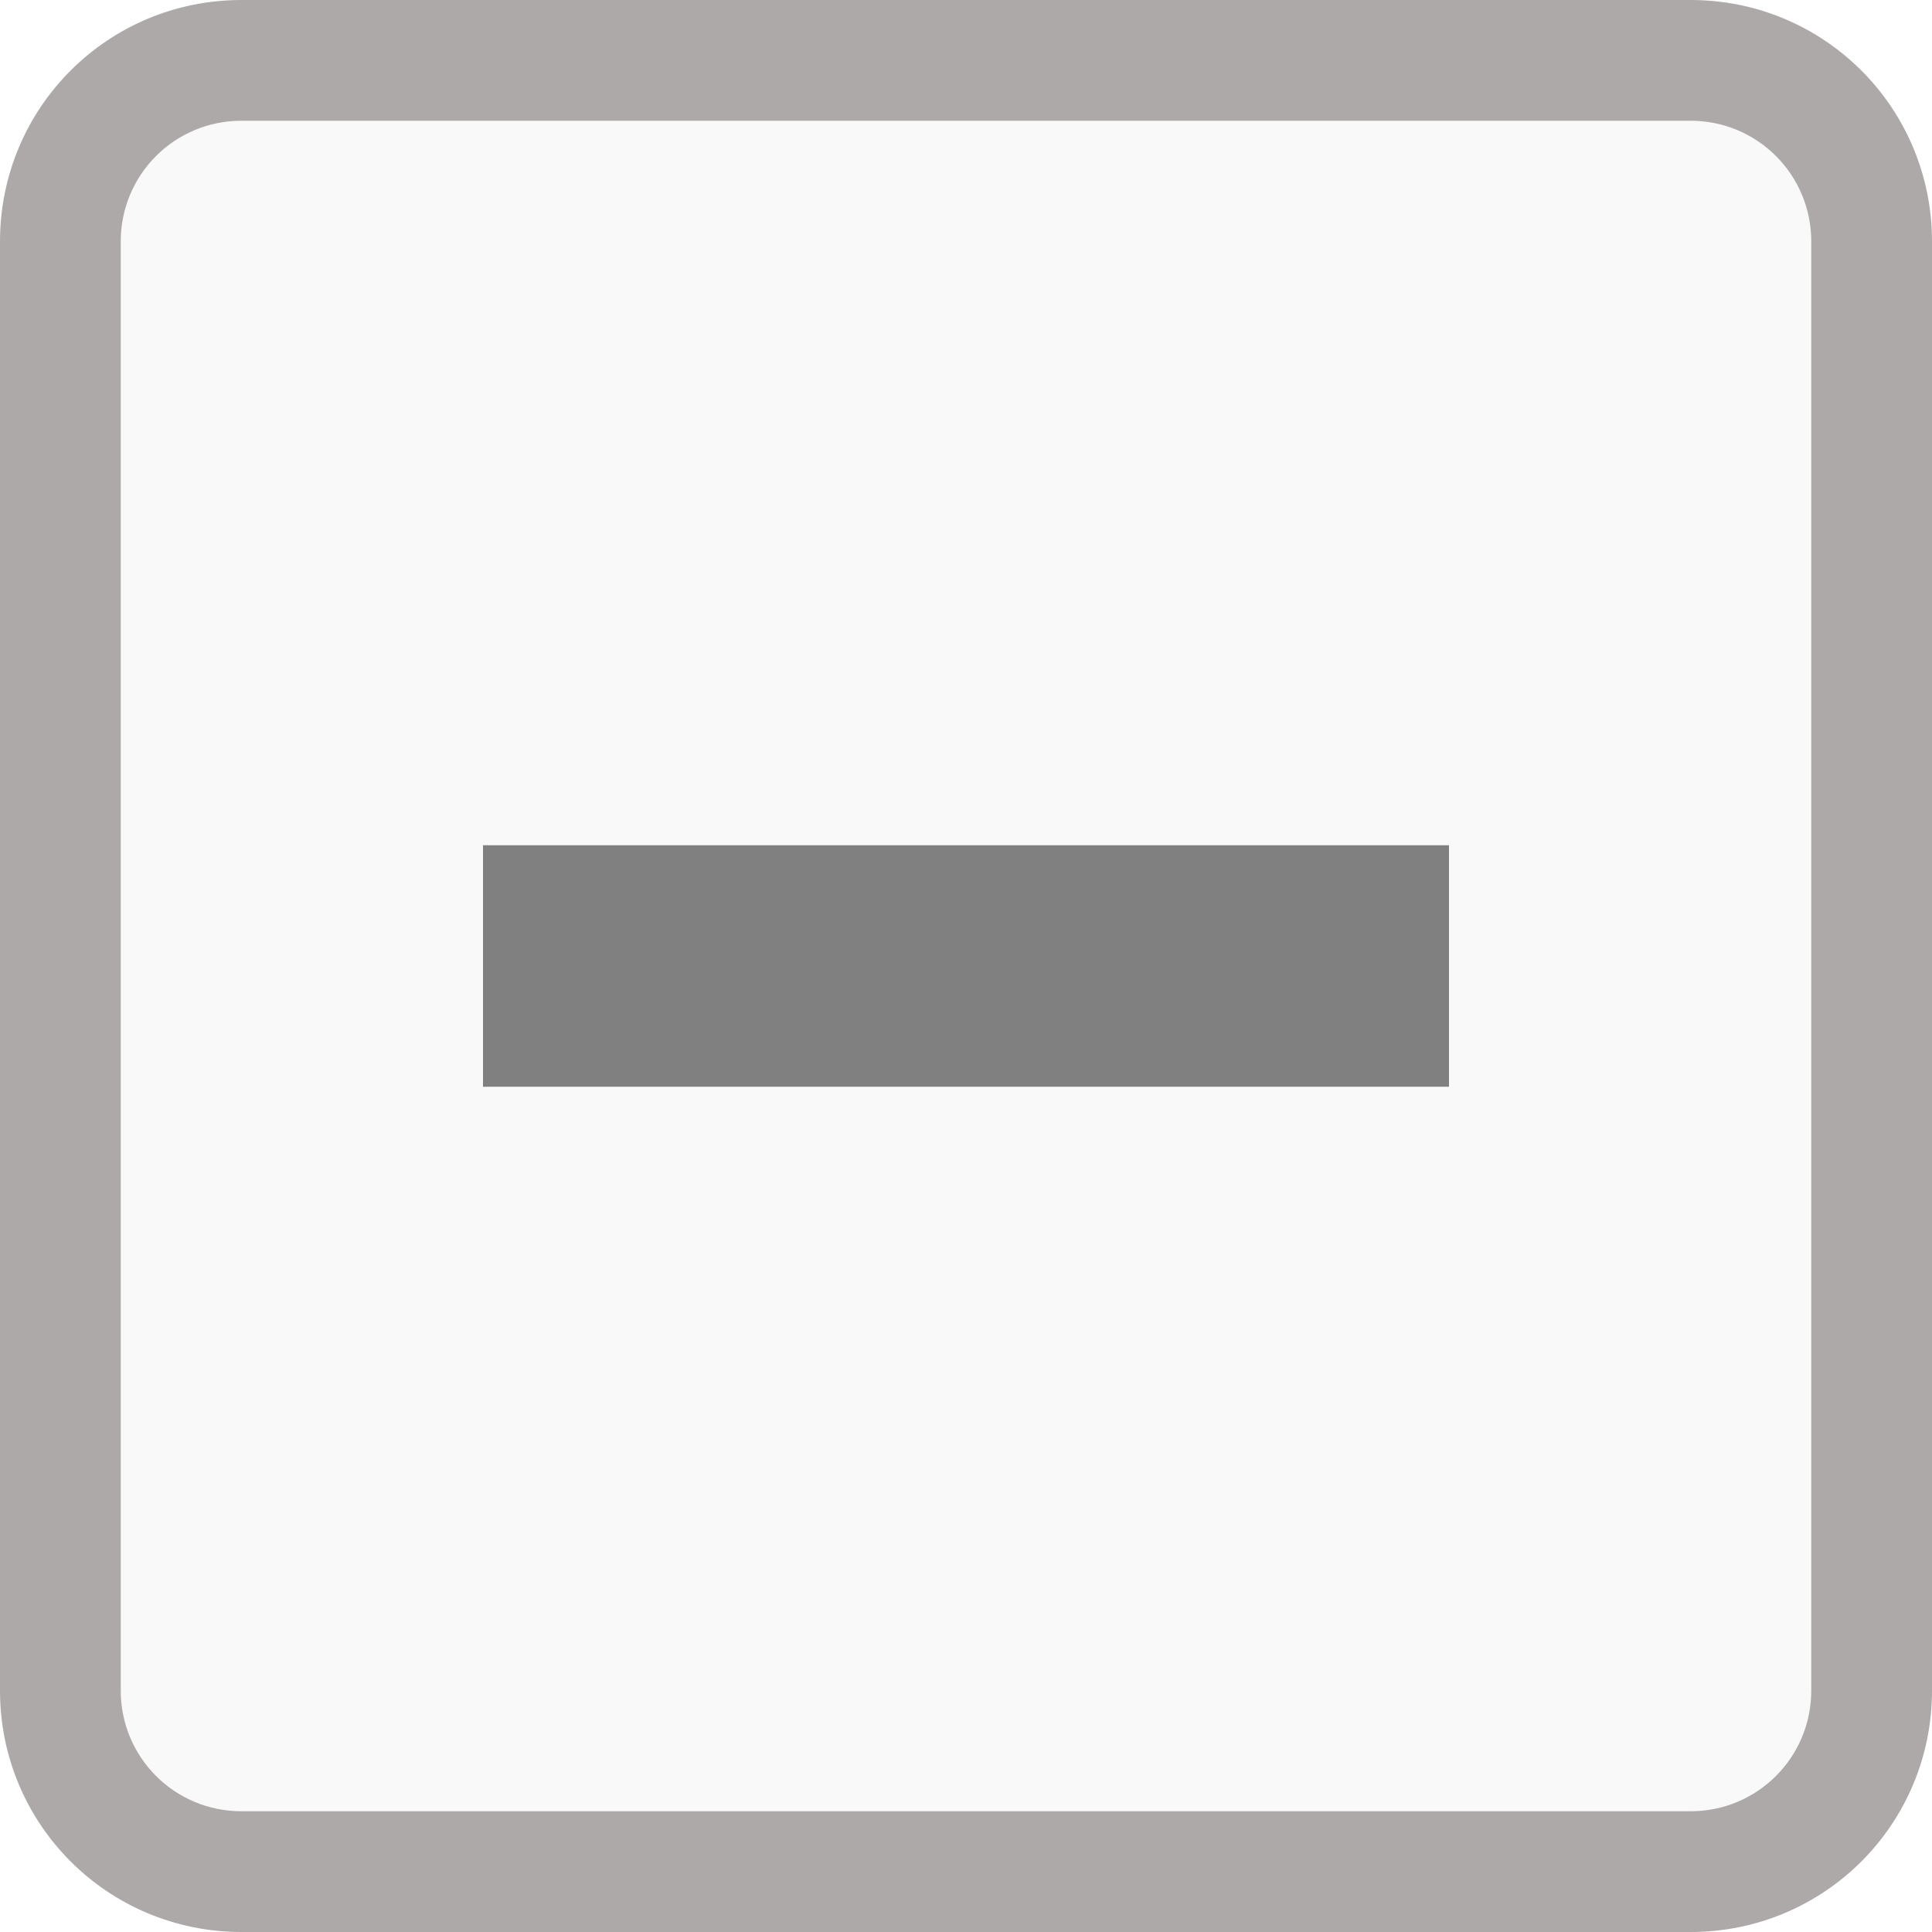
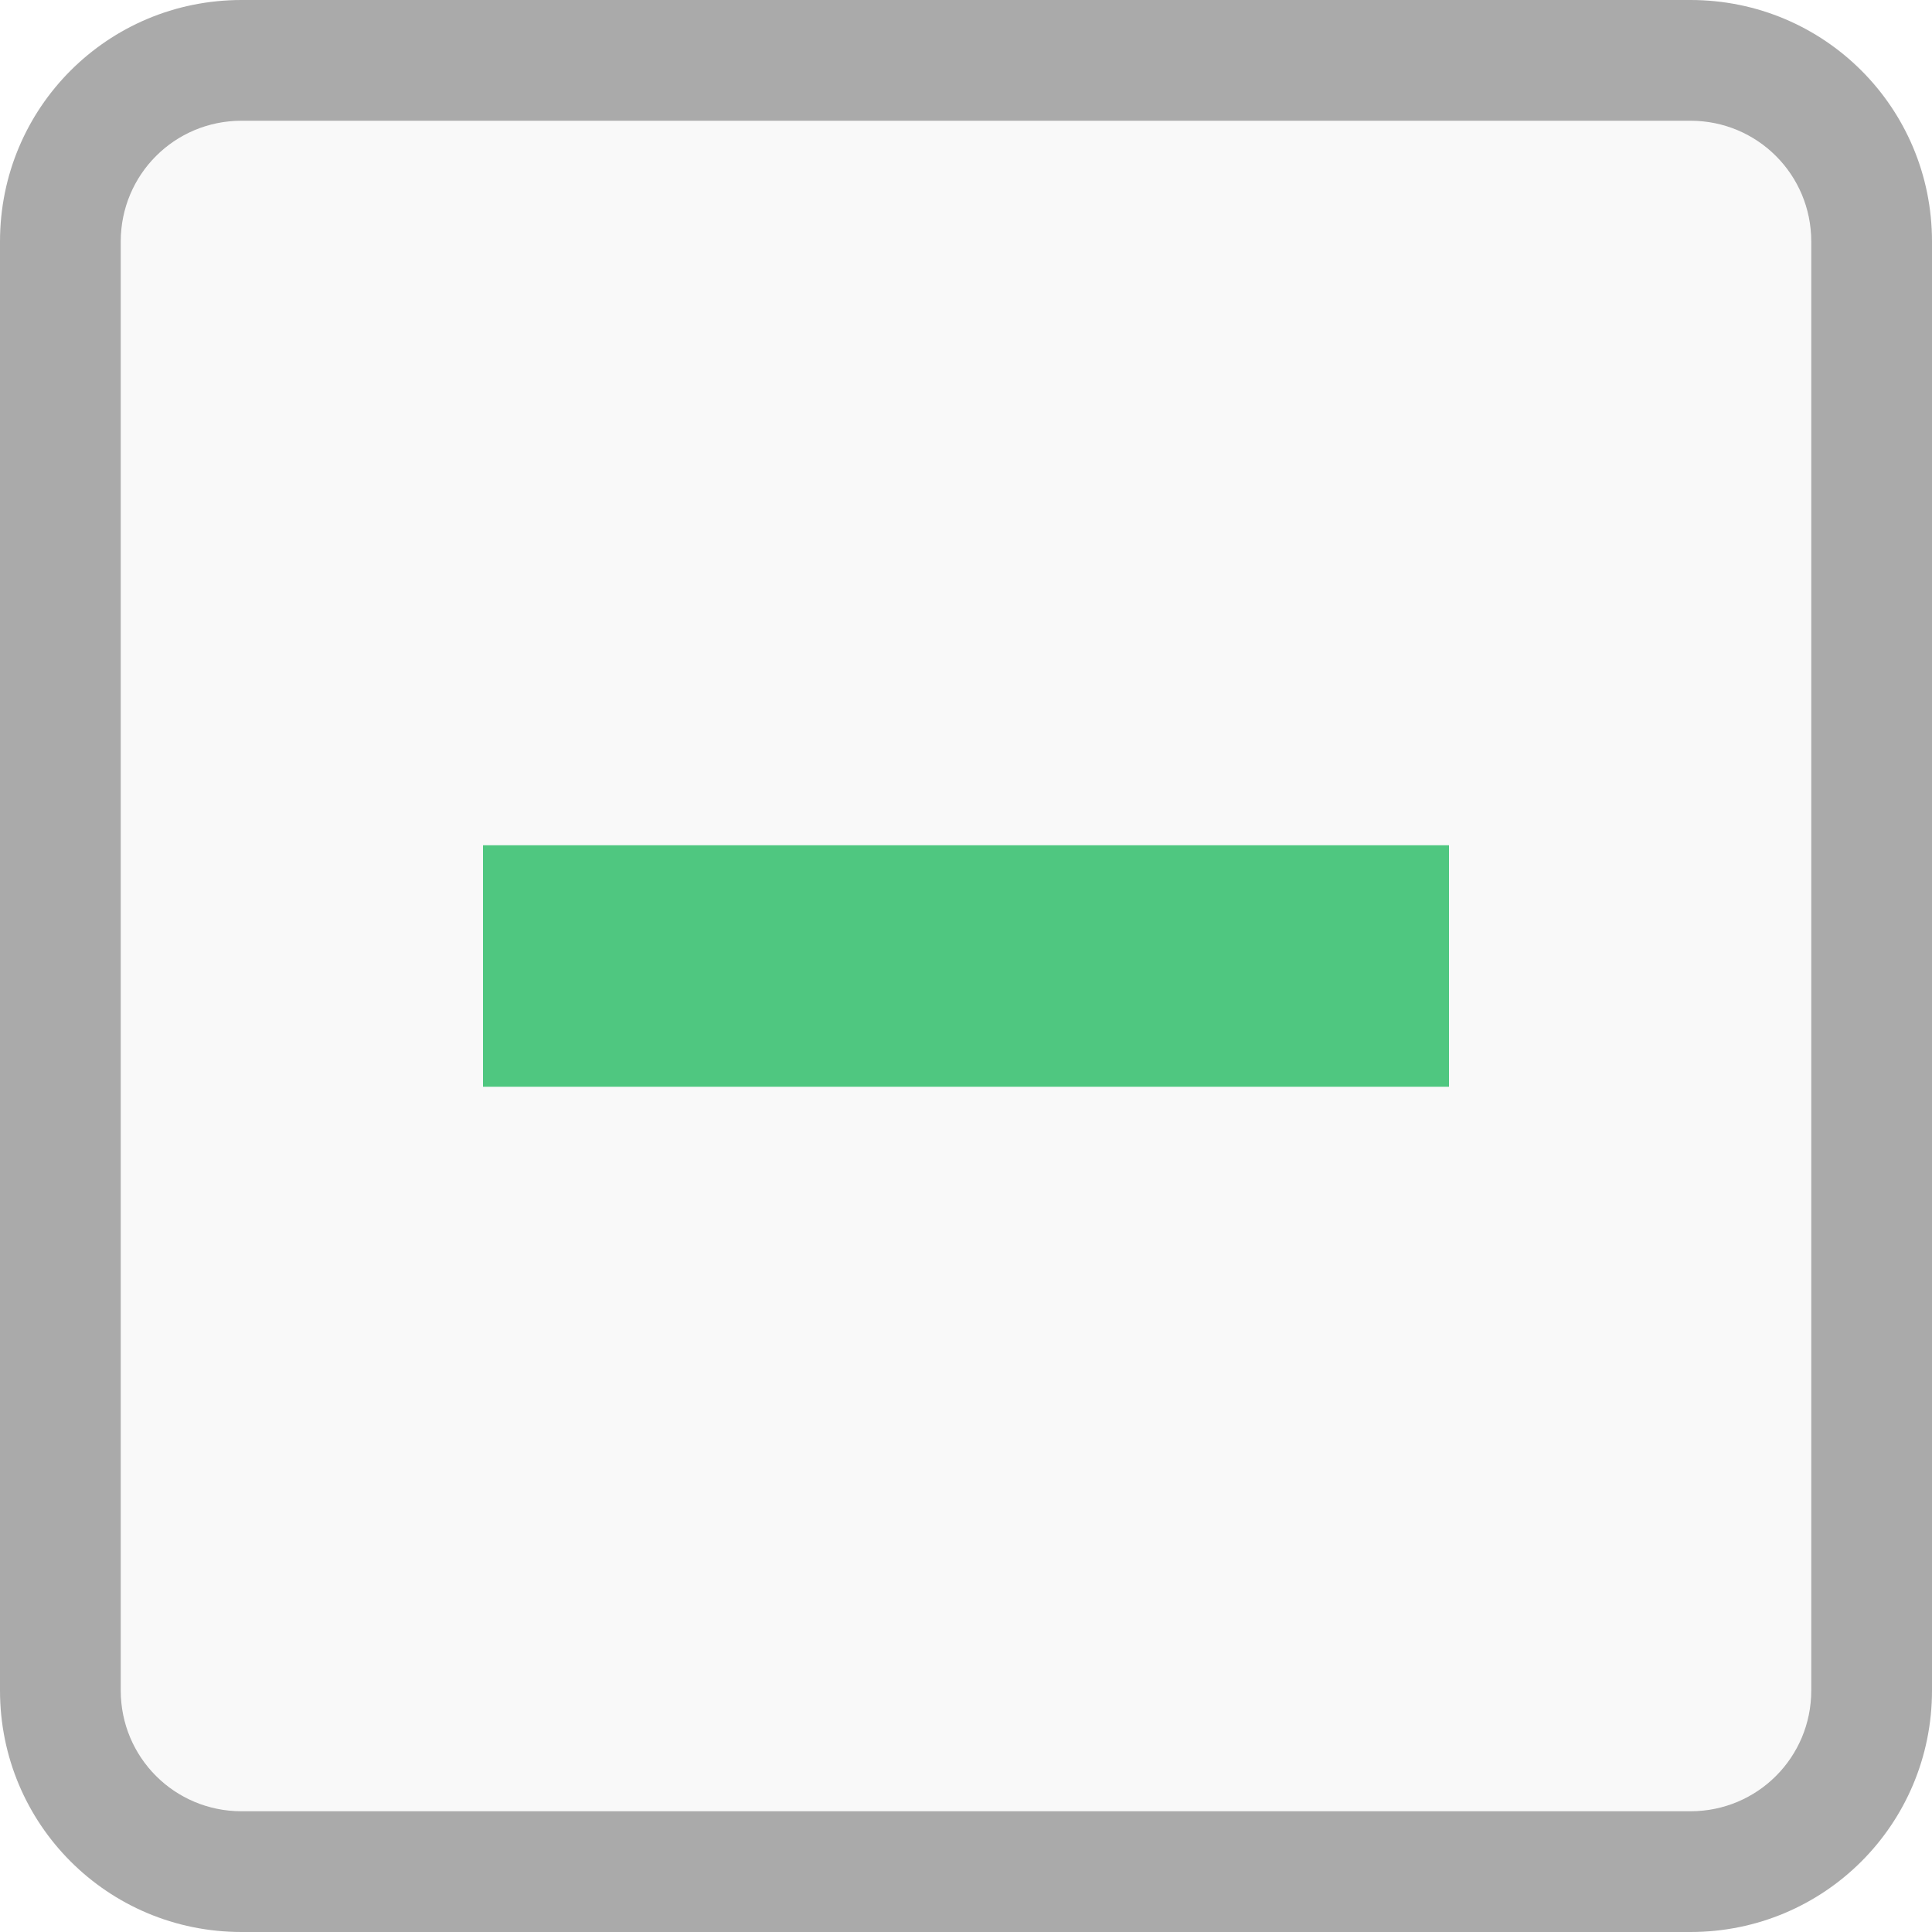
- <svg xmlns="http://www.w3.org/2000/svg" xmlns:xlink="http://www.w3.org/1999/xlink" width="16" height="16" id="svg2" version="1.1">
-   <defs id="defs4">
-     <radialGradient xlink:href="#linearGradient3802" id="radialGradient3810" cx="8" cy="8" fx="7.958" fy="8.849" r="7" gradientUnits="userSpaceOnUse" gradientTransform="matrix(1.285714,-3.0612245e-8,3.0612246e-8,1.285714,-2.285715,-2.285714)" />
-     <linearGradient id="linearGradient3802">
-       <stop style="stop-color:#eeeeec;stop-opacity:1;" offset="0" id="stop3804" />
-       <stop id="stop3812" offset="0.5" style="stop-color:#e4e4e1;stop-opacity:1;" />
-       <stop style="stop-color:#949493;stop-opacity:1;" offset="1" id="stop3806" />
-     </linearGradient>
-     <radialGradient r="7" fy="8.849" fx="7.958" cy="8" cx="8" gradientTransform="matrix(1.285714,-3.0612245e-8,3.0612246e-8,1.285714,-2.285715,-2.285714)" gradientUnits="userSpaceOnUse" id="radialGradient3006" xlink:href="#linearGradient3802" />
-   </defs>
-   <g id="layer1" transform="translate(0,-1036.362)">
-     <rect style="fill:#f9f9f9;fill-opacity:1;stroke:none" id="rect3757" width="14" height="14" x="1" y="1" transform="translate(0,1036.362)" rx="1" ry="1" />
-     <path style="fill:#ada9a8;fill-opacity:1;stroke:none" d="M 2 0 C 0.892 0 3.2526065e-18 0.892 0 2 L 0 14 C 0 15.108 0.892 16 2 16 L 14 16 C 15.108 16 16 15.108 16 14 L 16 2 C 16 0.892 15.108 3.2526065e-18 14 0 L 2 0 z M 2 1 L 14 1 C 14.554 1 15 1.446 15 2 L 15 14 C 15 14.554 14.554 15 14 15 L 2 15 C 1.446 15 1 14.554 1 14 L 1 2 C 1 1.446 1.446 1 2 1 z " transform="translate(0,1036.362)" id="rect3752" />
-     <rect style="fill:#808080;fill-opacity:1;stroke:none" id="rect3931" width="8" height="2" x="4" y="1043.362" />
+ <svg xmlns="http://www.w3.org/2000/svg" viewBox="0 0 16 16">
+   <g transform="translate(0 -1036.362)">
+     <rect width="14" x="1" y="1" rx="1" height="14" style="fill:#f9f9f9" transform="translate(0 1036.362)" />
+     <path style="fill:#aaa" d="M 2 0 C 0.892 0 3.2526065e-18 0.892 0 2 L 0 14 C 0 15.108 0.892 16 2 16 L 14 16 C 15.108 16 16 15.108 16 14 L 16 2 C 16 0.892 15.108 3.2526065e-18 14 0 L 2 0 z M 2 1 L 14 1 C 14.554 1 15 1.446 15 2 L 15 14 C 15 14.554 14.554 15 14 15 L 2 15 C 1.446 15 1 14.554 1 14 L 1 2 C 1 1.446 1.446 1 2 1 z " transform="translate(0 1036.362)" />
+     <rect width="8" x="4" y="1043.362" height="2" style="fill:#4fc780" />
  </g>
</svg>
